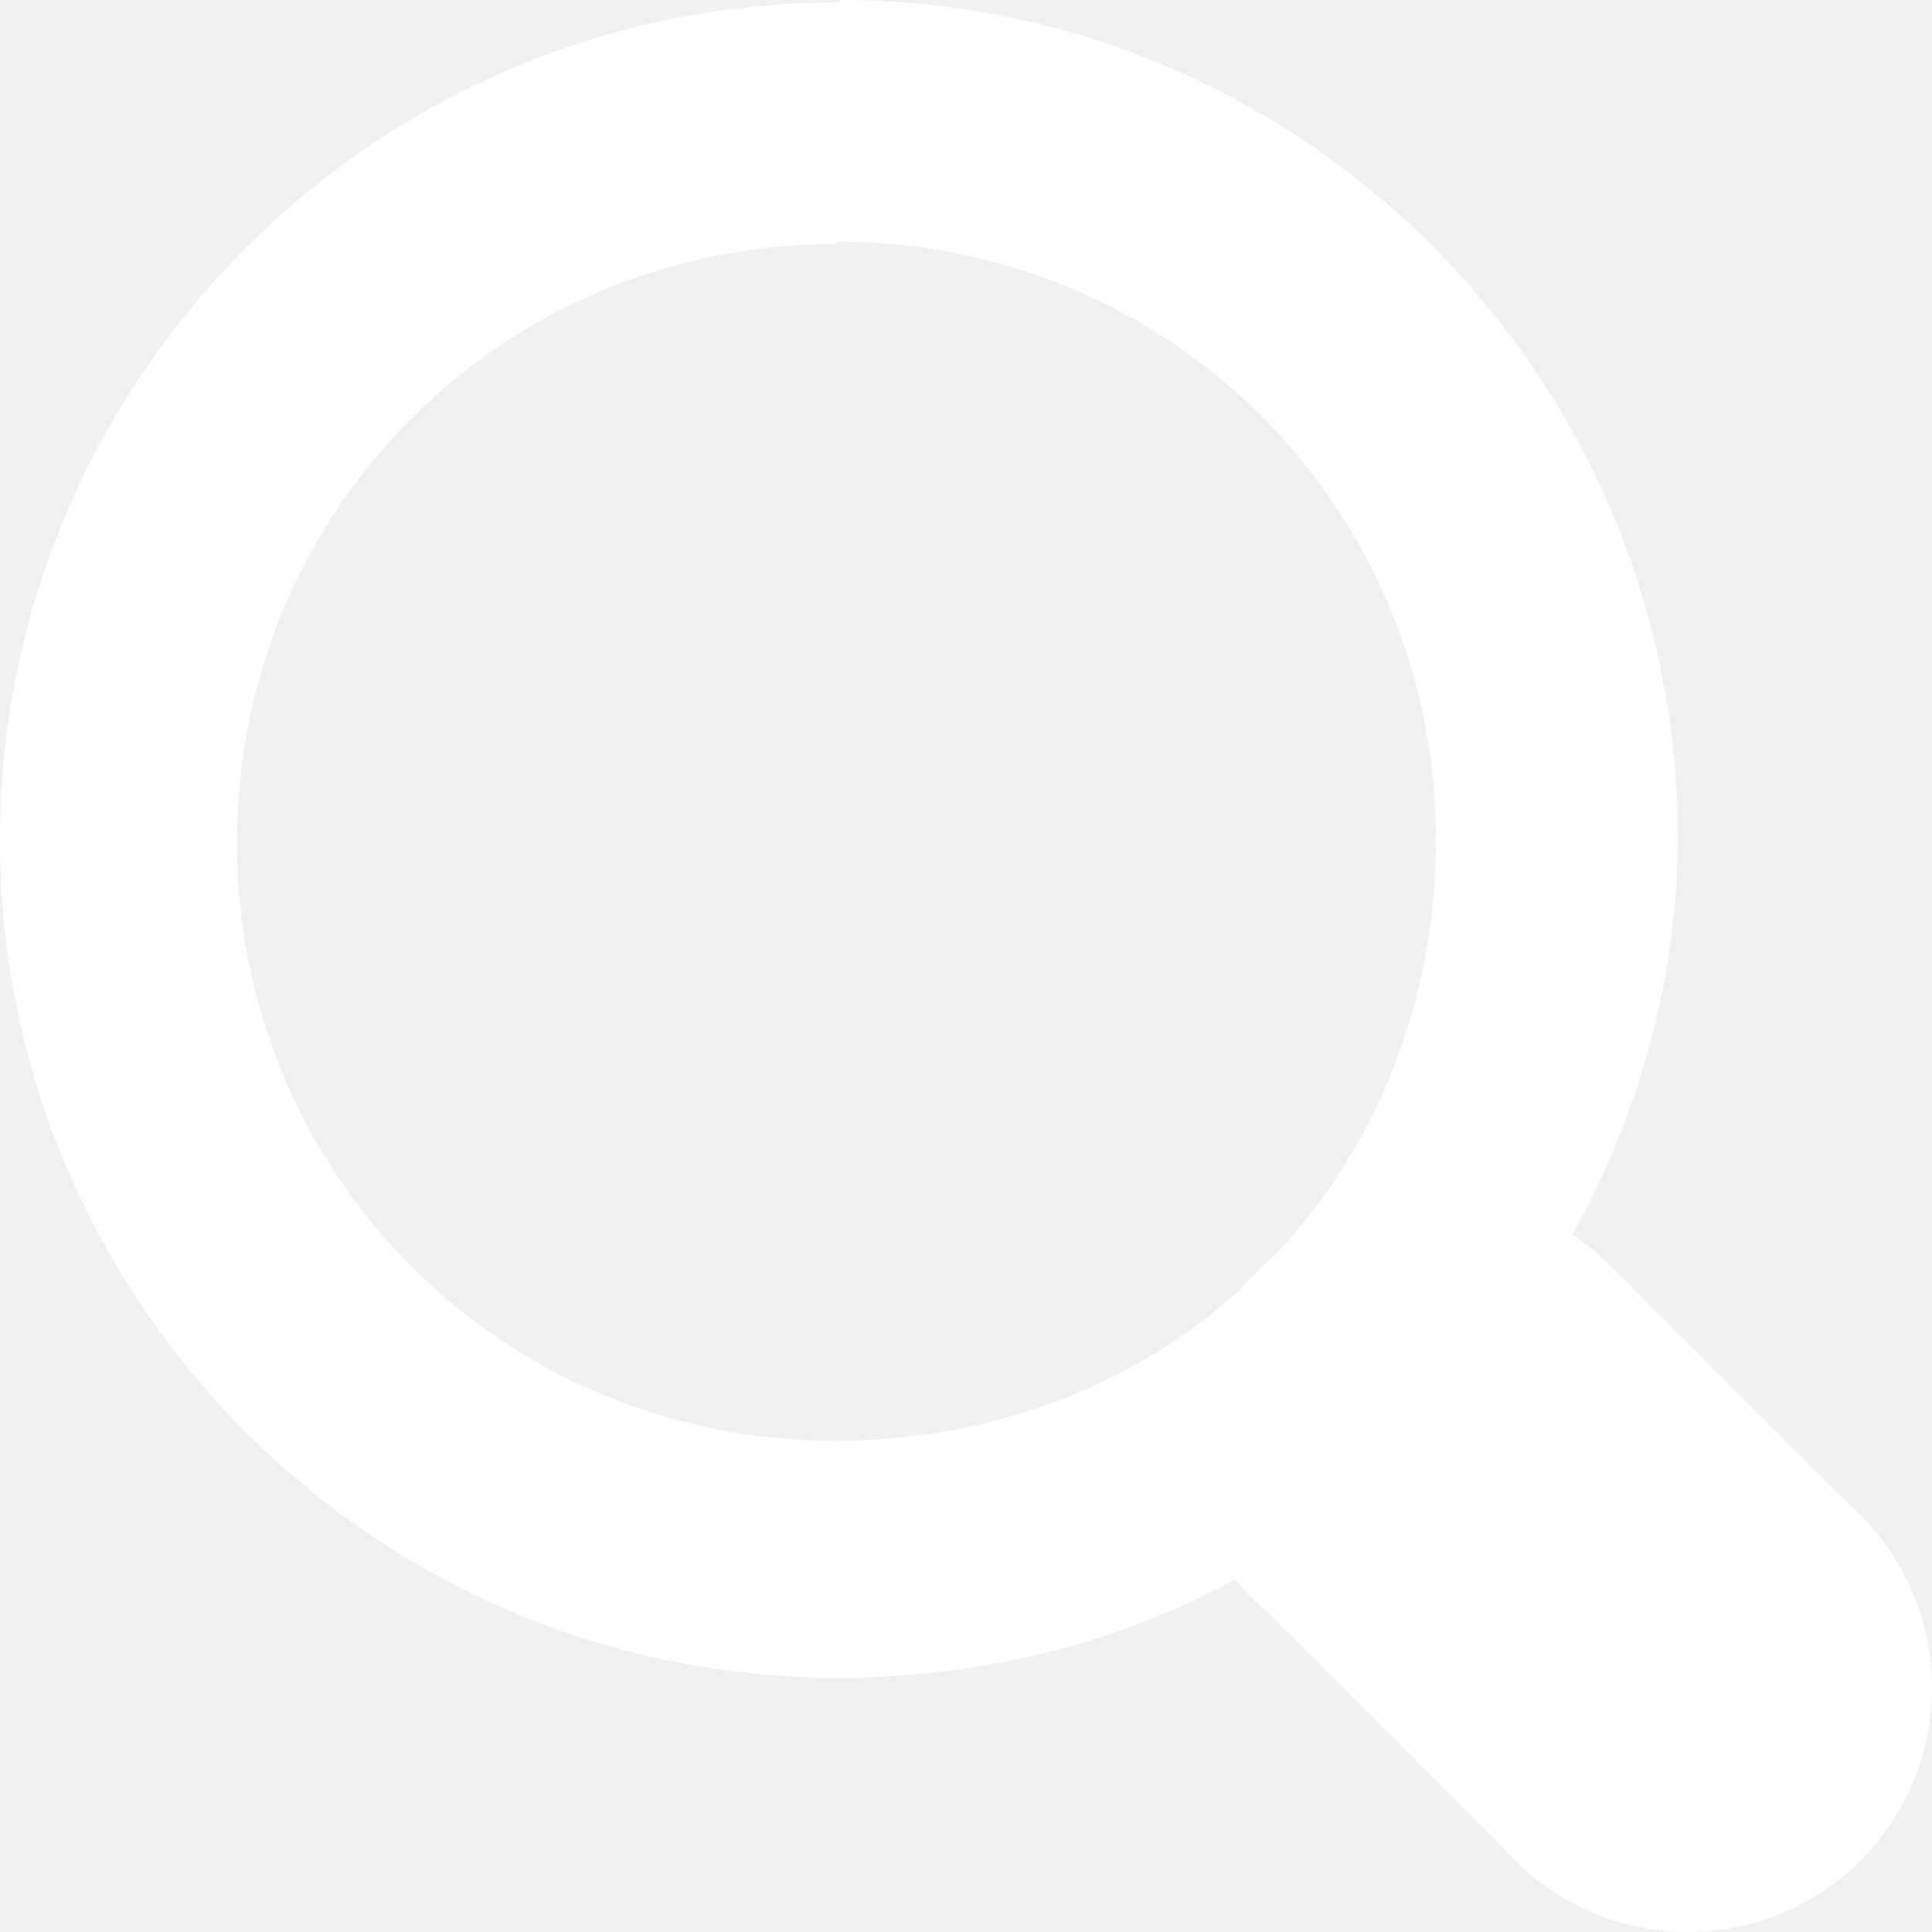
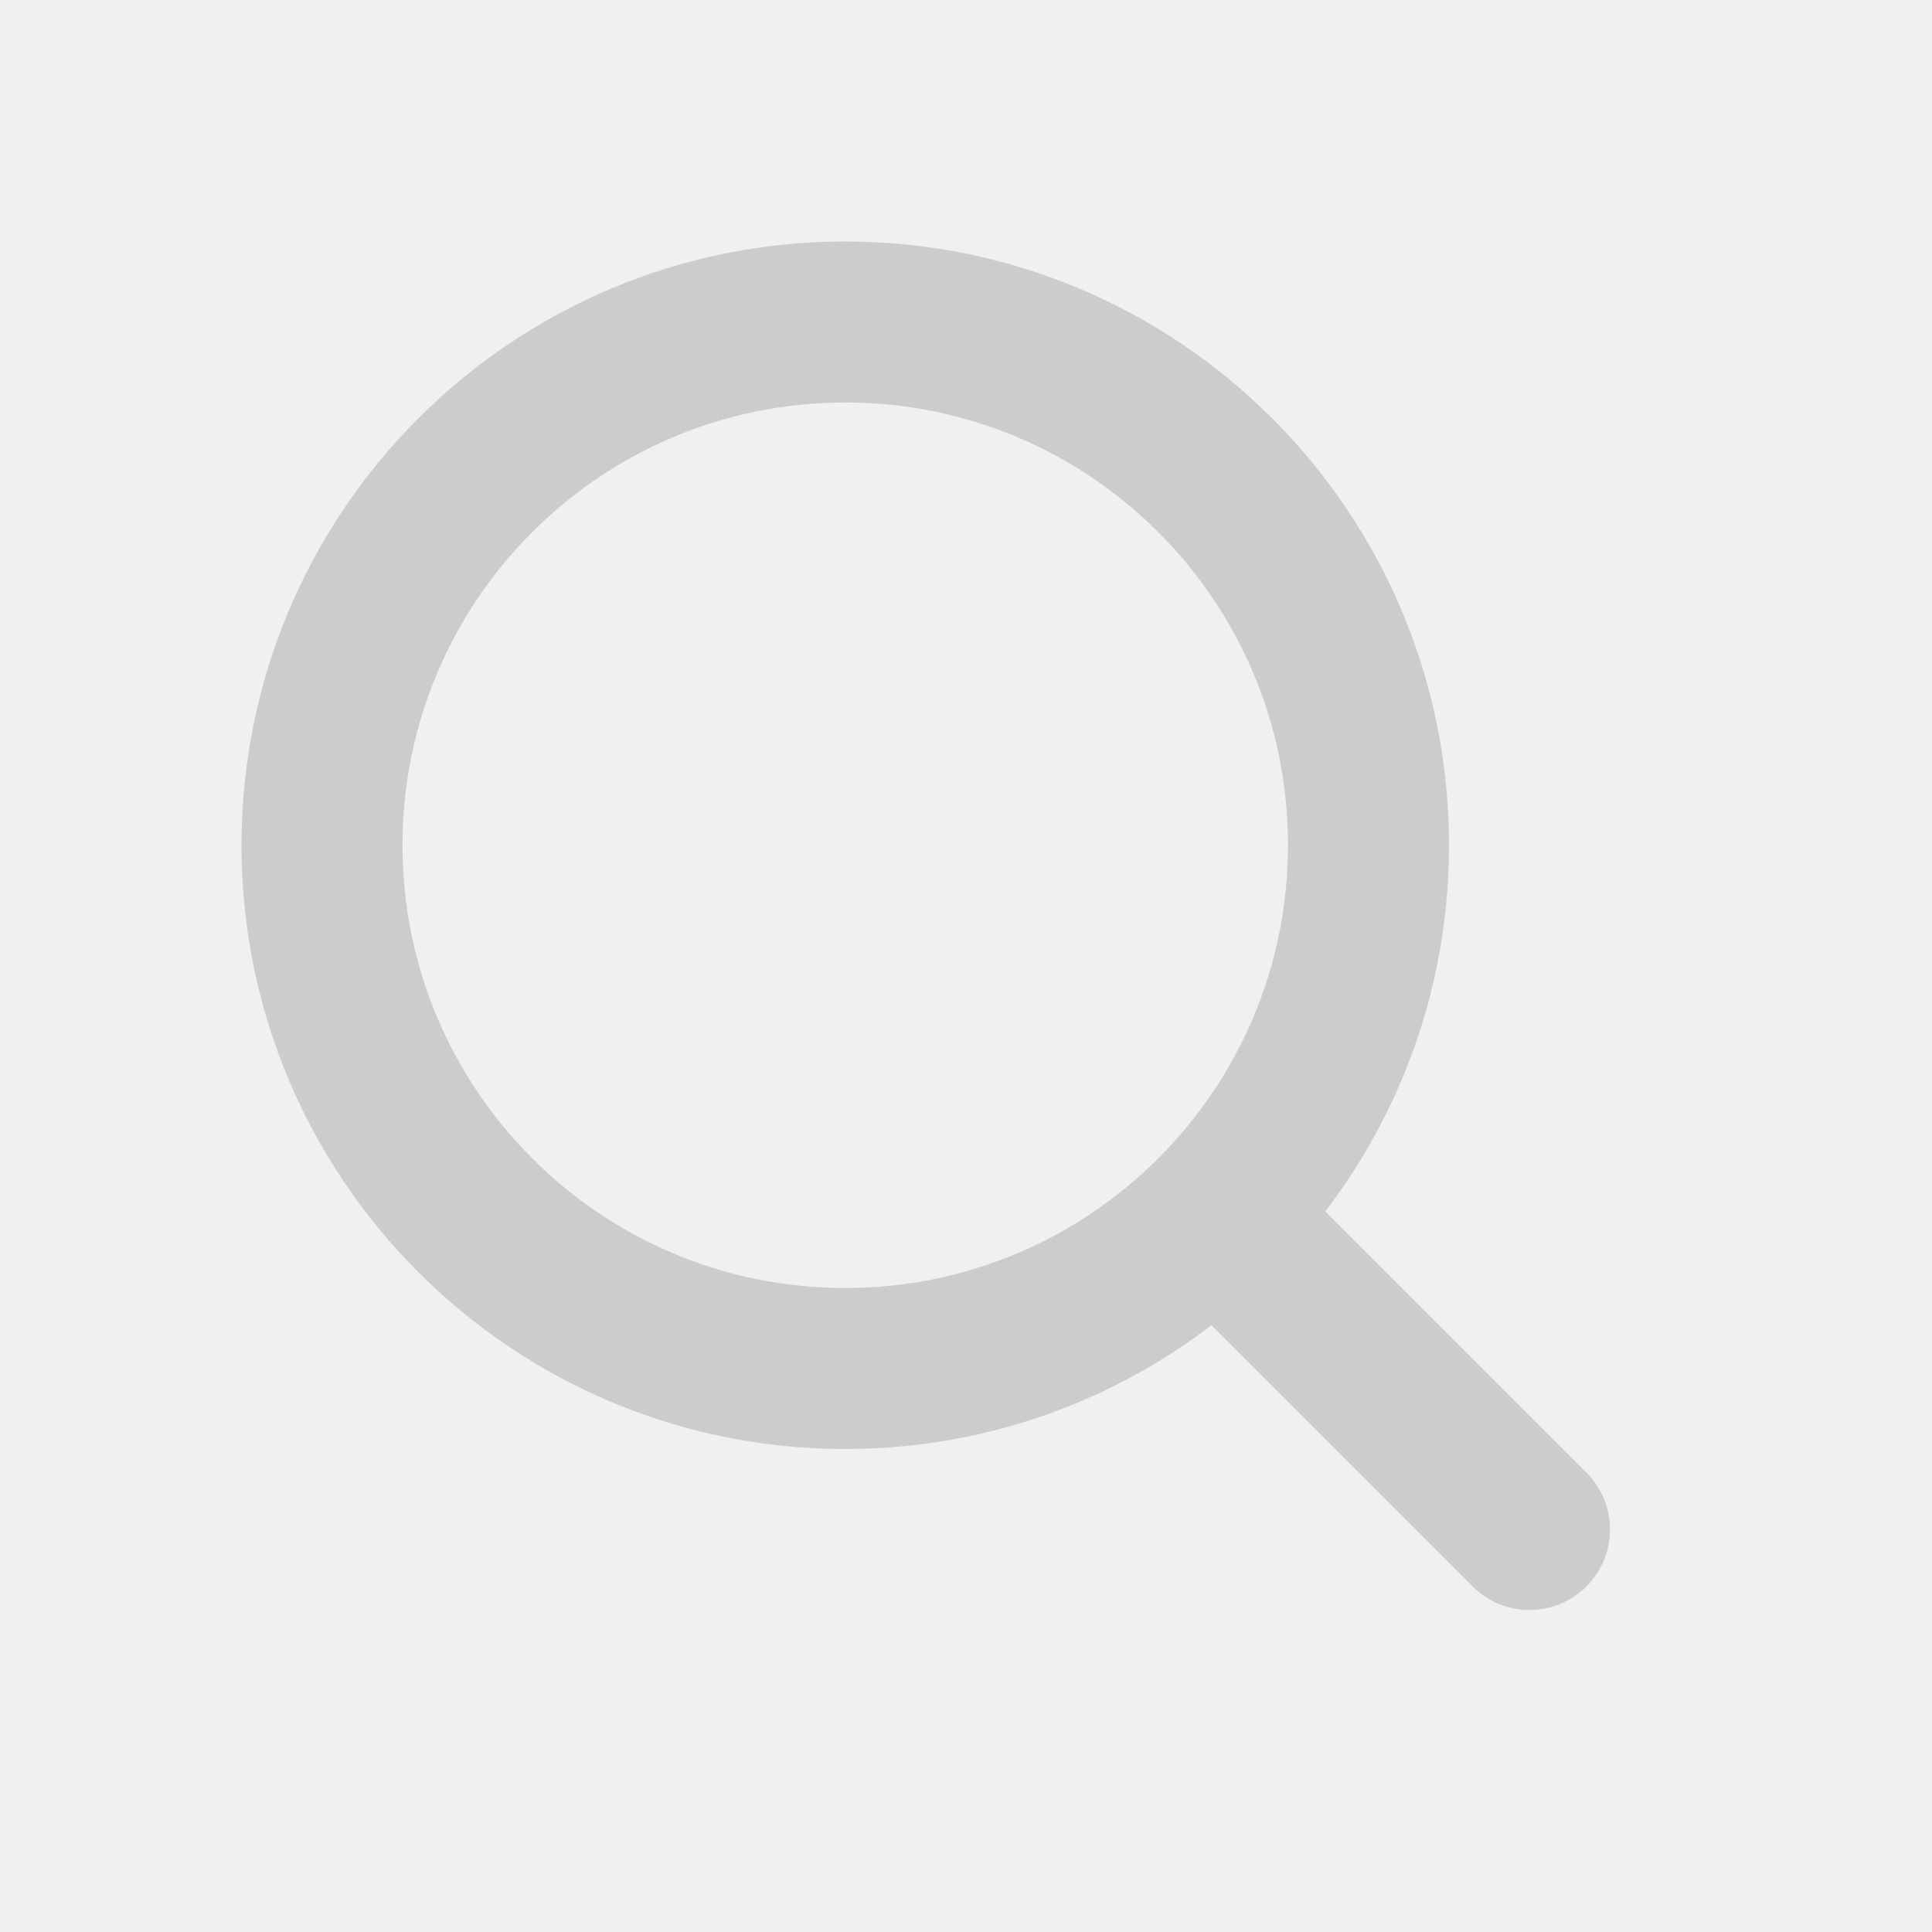
- <svg xmlns="http://www.w3.org/2000/svg" width="20" height="20" viewBox="0 0 20 20" fill="none">
-   <path d="M8.671 0.025C3.89 0.025 0 3.915 0 8.696C0 13.478 3.89 17.368 8.671 17.368C10.133 17.368 11.57 17.021 12.784 16.352C12.882 16.469 12.989 16.577 13.106 16.674L15.584 19.152C15.813 19.409 16.092 19.617 16.404 19.763C16.716 19.908 17.054 19.989 17.398 19.999C17.743 20.009 18.085 19.949 18.405 19.822C18.726 19.695 19.016 19.503 19.26 19.26C19.503 19.016 19.695 18.726 19.822 18.405C19.949 18.085 20.009 17.743 19.999 17.398C19.989 17.054 19.908 16.716 19.763 16.404C19.617 16.092 19.409 15.813 19.152 15.584L16.674 13.106C16.553 12.986 16.421 12.878 16.278 12.784C16.947 11.57 17.368 10.158 17.368 8.671C17.368 3.89 13.478 0 8.696 0L8.671 0.025ZM8.671 2.502C12.115 2.502 14.865 5.252 14.865 8.696C14.865 10.332 14.271 11.843 13.23 12.958C13.205 12.982 13.181 13.007 13.156 13.032C13.039 13.129 12.931 13.237 12.834 13.354C11.744 14.345 10.257 14.915 8.647 14.915C5.203 14.915 2.453 12.165 2.453 8.721C2.453 5.277 5.203 2.527 8.647 2.527L8.671 2.502Z" fill="white" />
+ <svg xmlns="http://www.w3.org/2000/svg" width="24" height="24" viewBox="0 0 24 24" fill="none">
+   <circle cx="10.5" cy="10.5" r="6.5" stroke="#CCCCCC" stroke-width="2" />
+   <path d="M18.293 19.707C18.683 20.098 19.317 20.098 19.707 19.707C20.098 19.317 20.098 18.683 19.707 18.293L18.293 19.707ZM14.293 15.707L18.293 19.707L19.707 18.293L15.707 14.293L14.293 15.707Z" fill="#CCCCCC" />
</svg>
